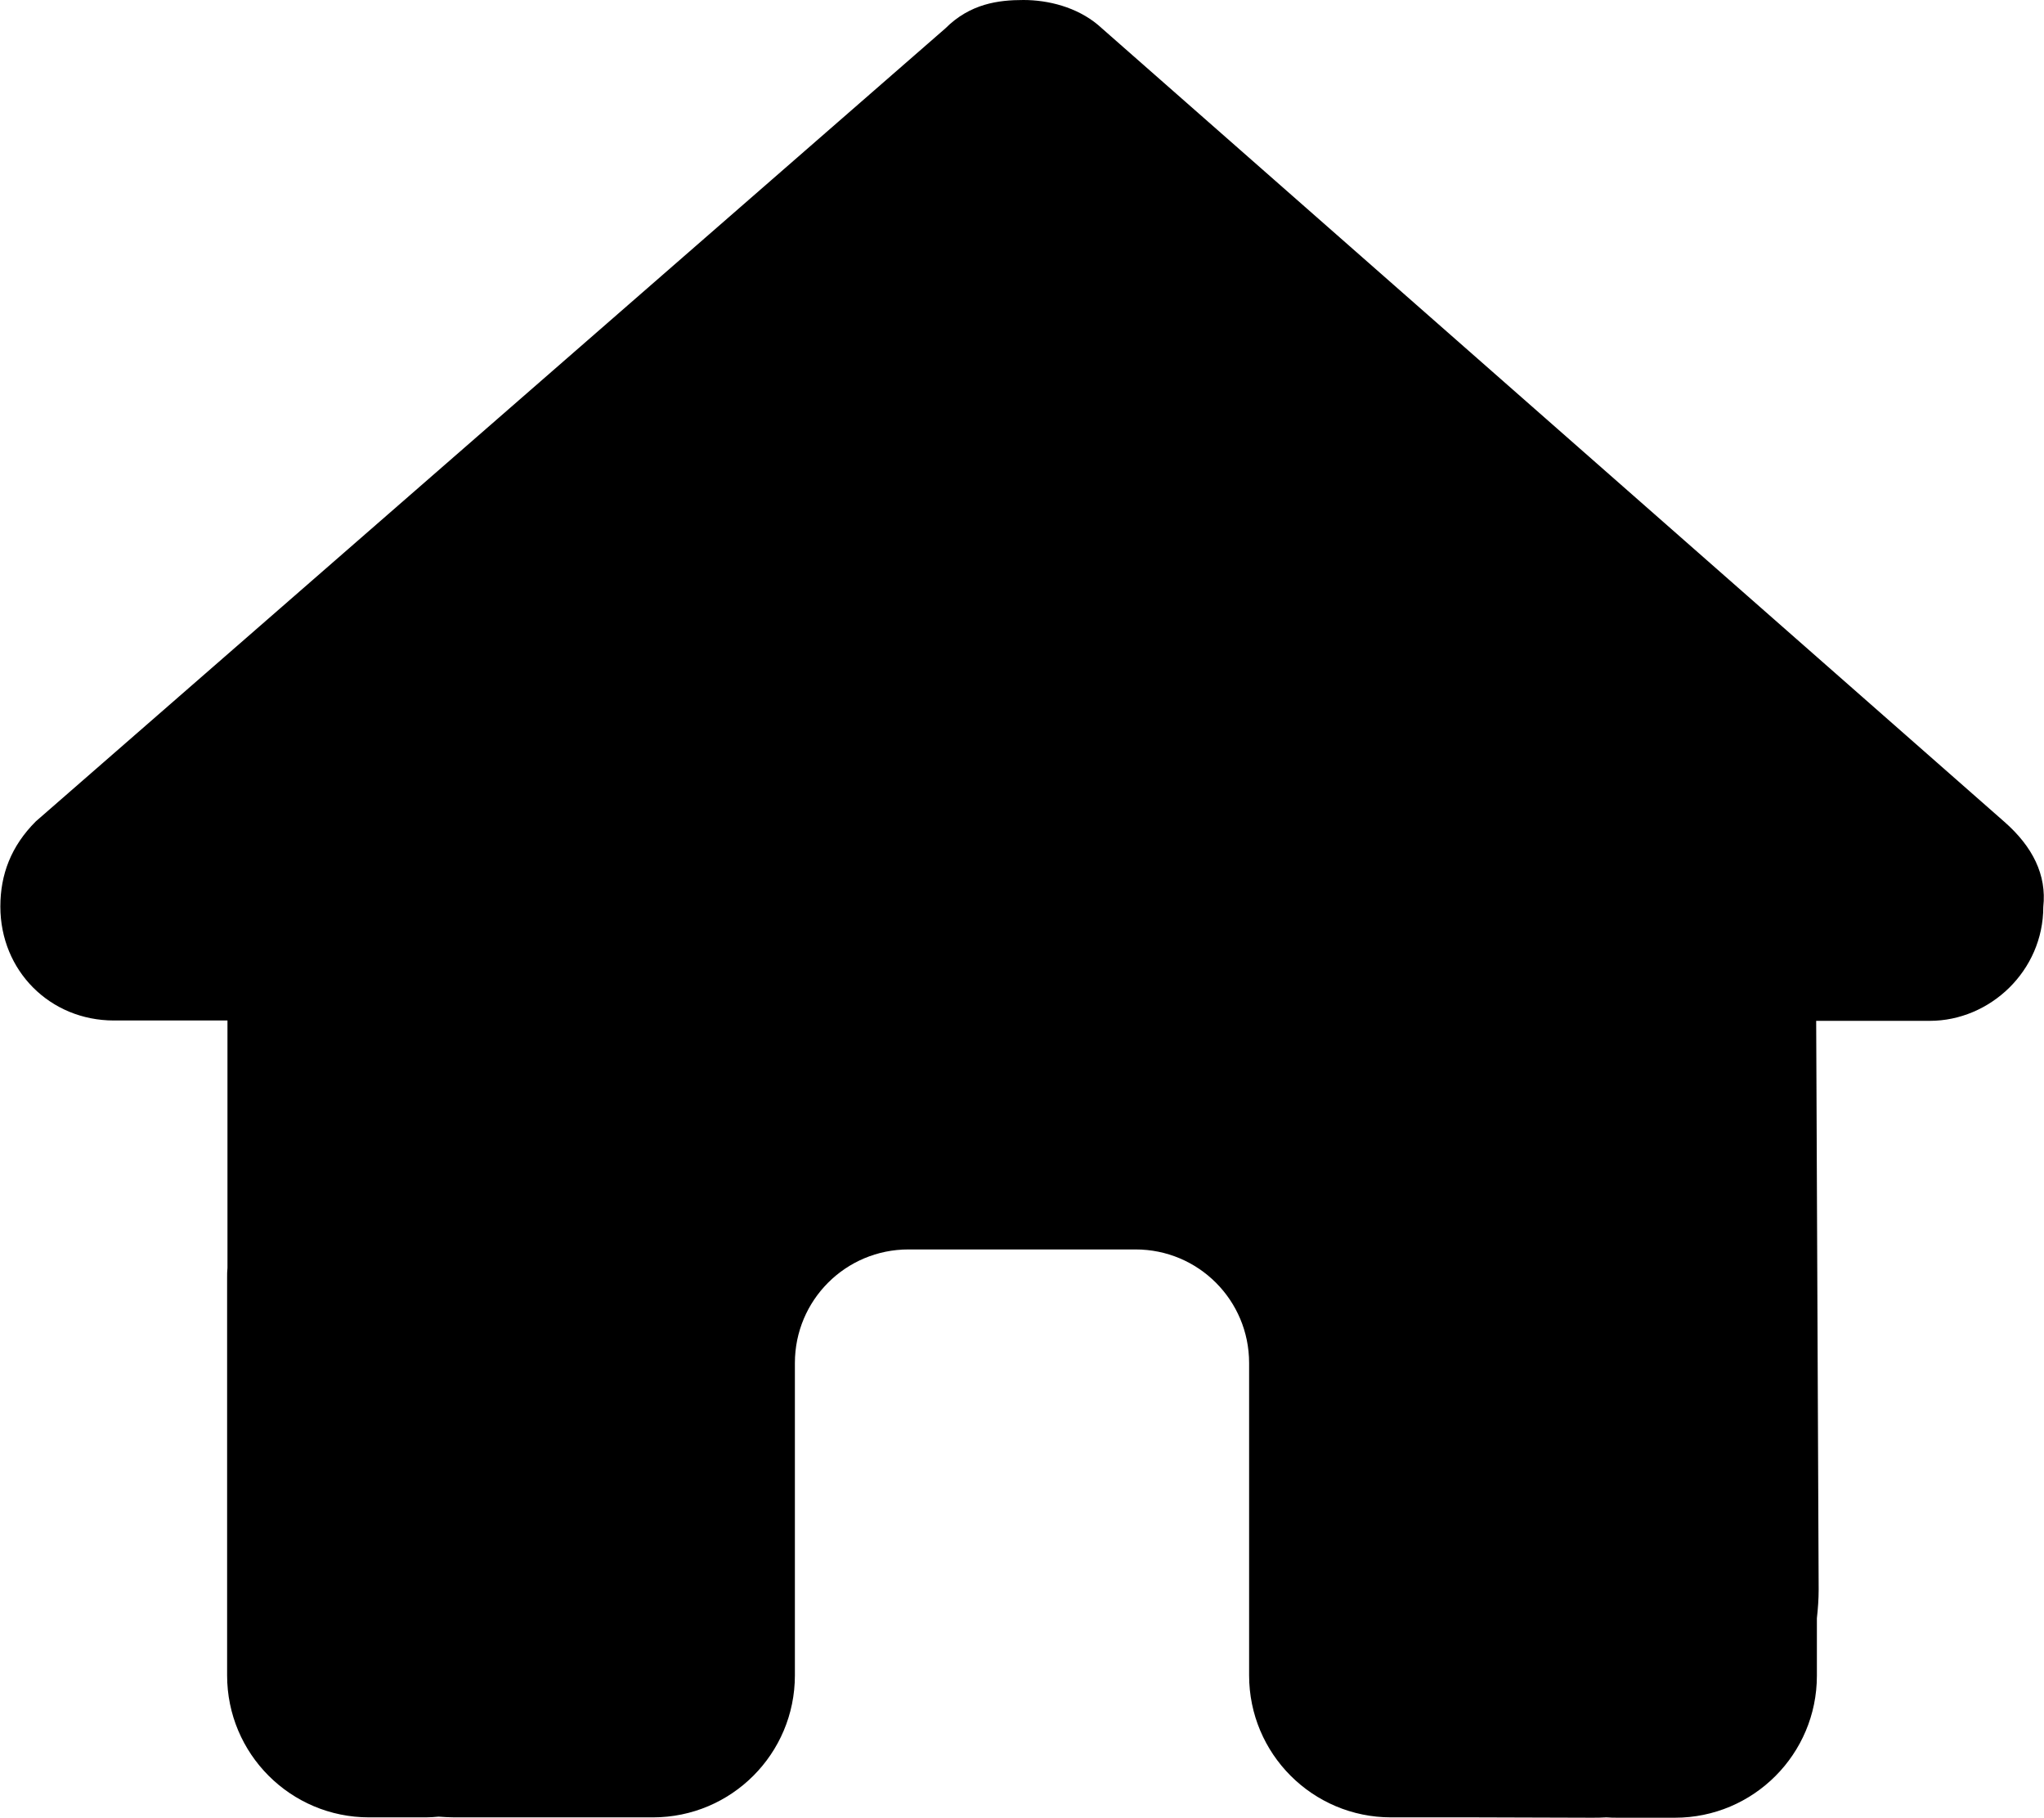
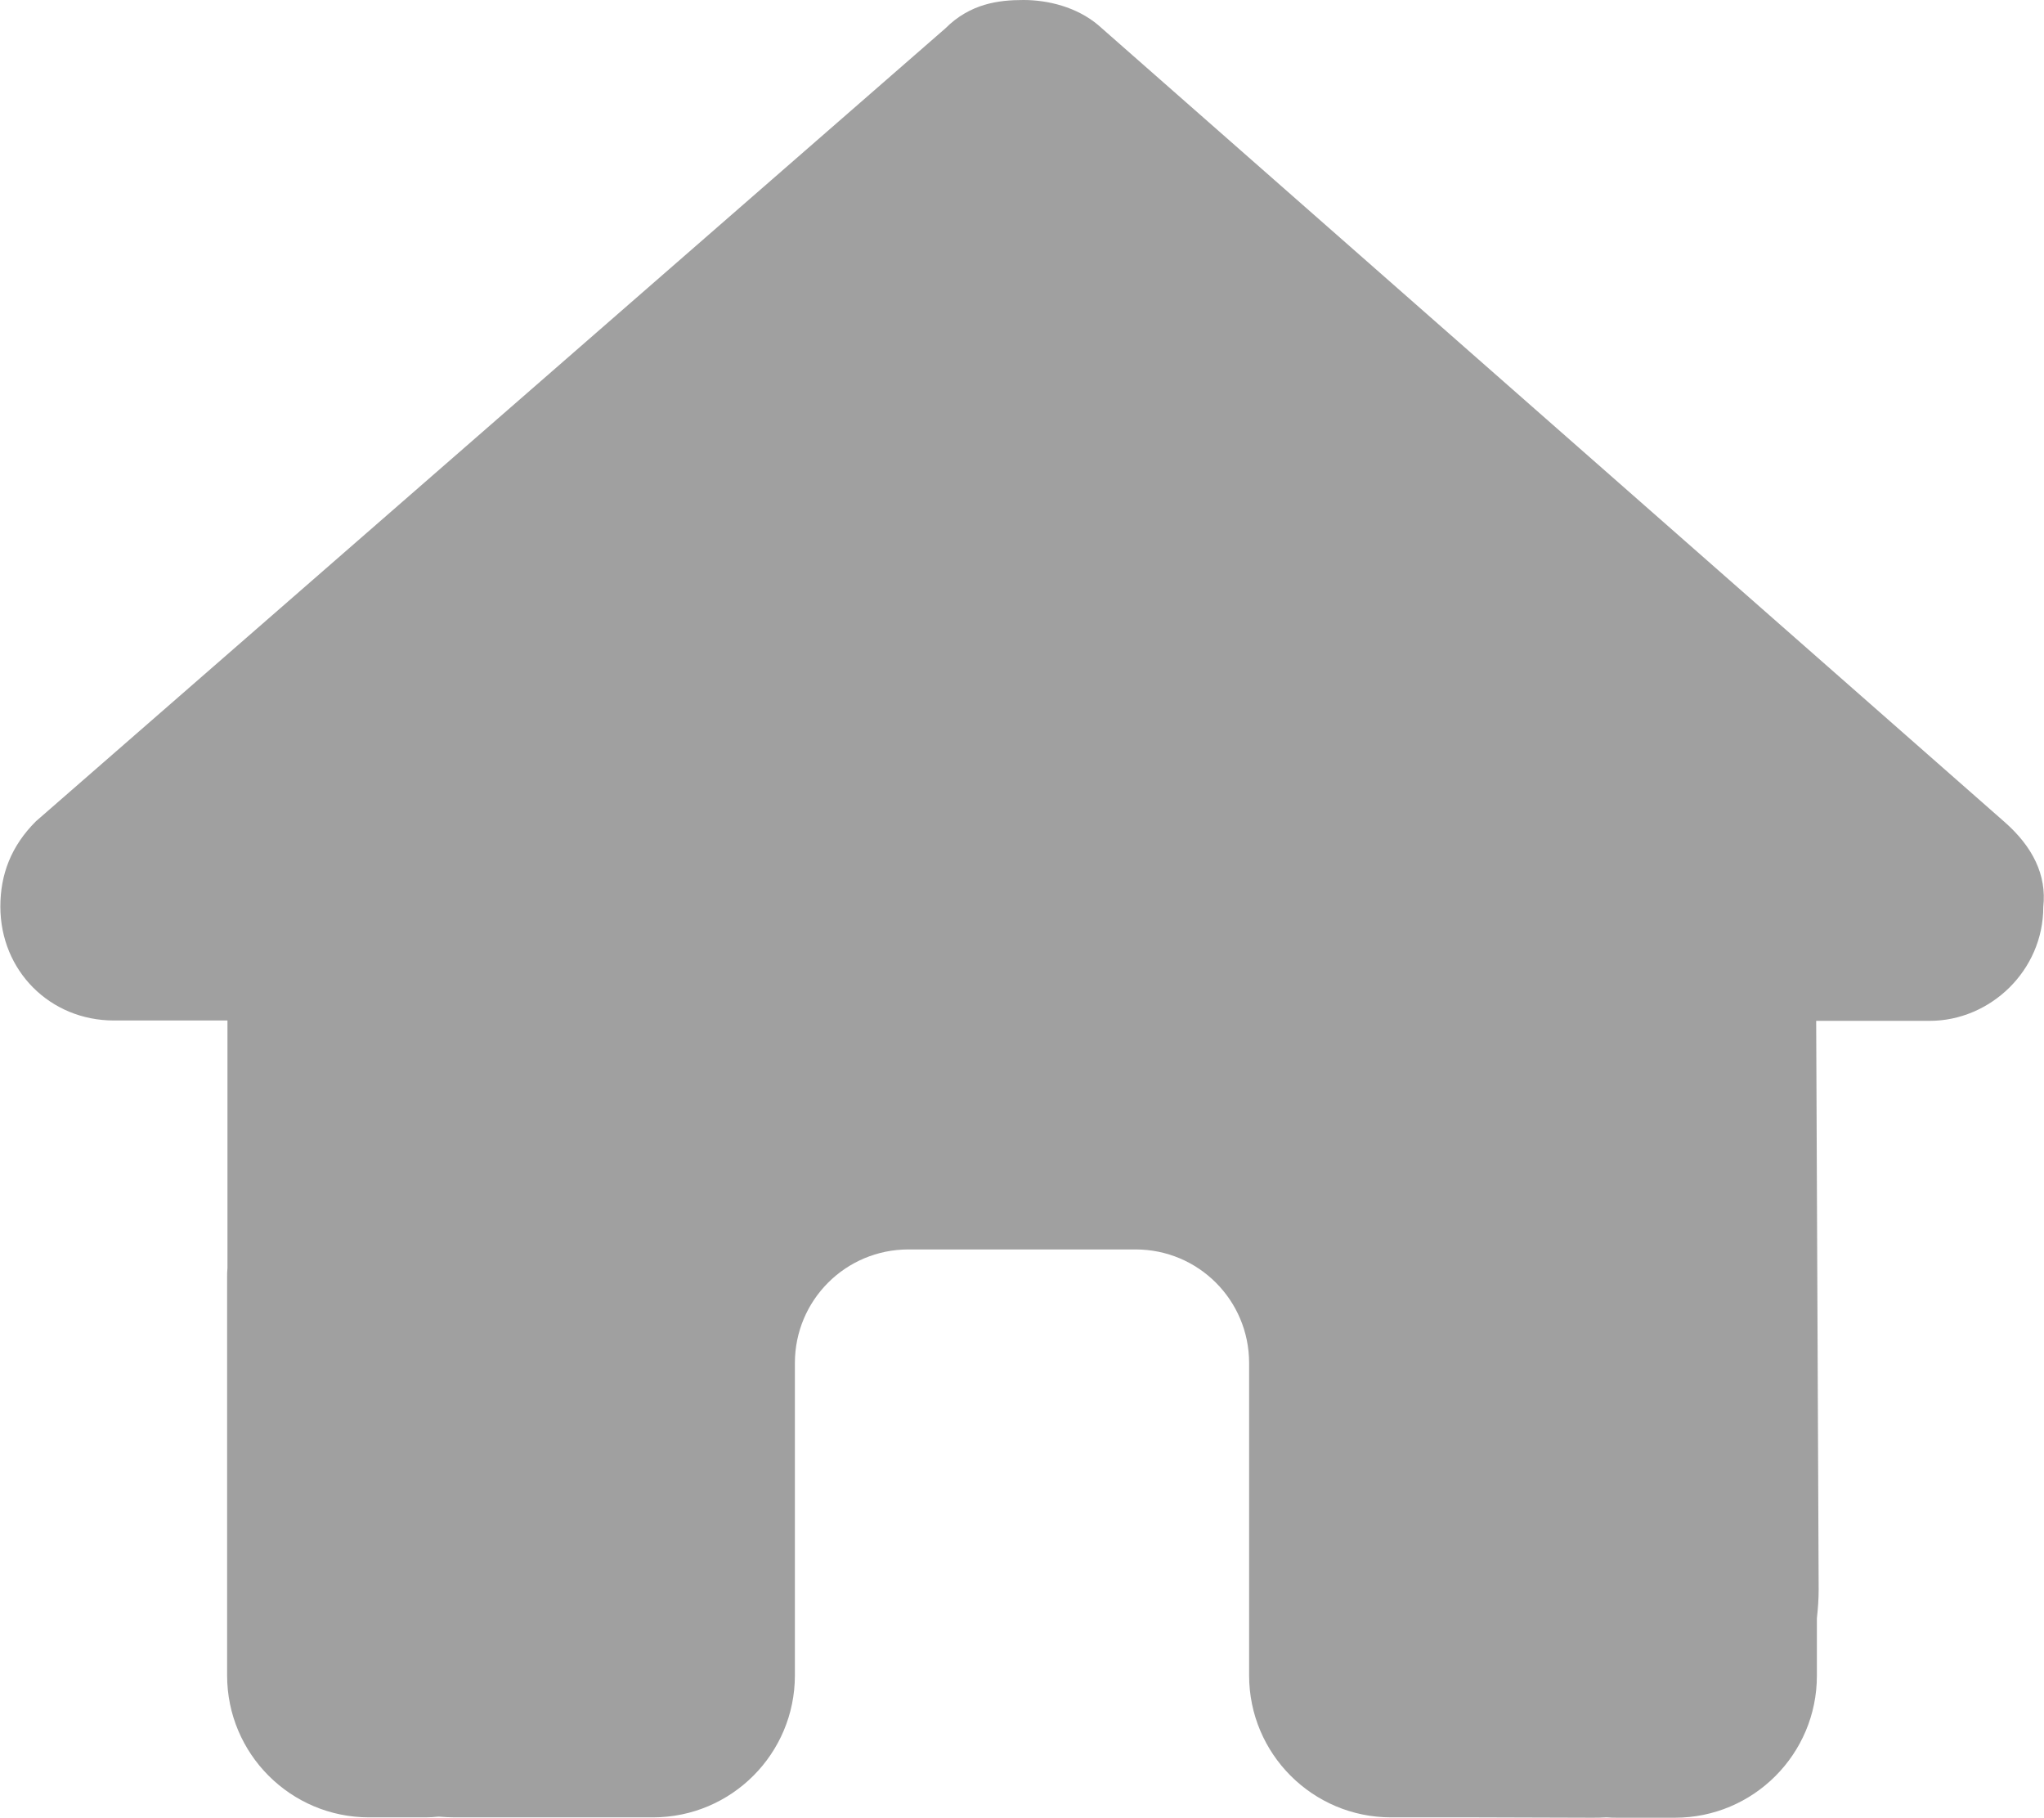
- <svg xmlns="http://www.w3.org/2000/svg" viewBox="0 0 576 512">
+ <svg xmlns="http://www.w3.org/2000/svg" viewBox="0 0 576 512" fill="#a0a0a0">
  <path d="M575.8 255.5c0 18-15 32.1-32 32.1l-32 0 .7 160.2c0 2.7-.2 5.4-.5 8.1l0 16.2c0 22.1-17.9 40-40 40l-16 0c-1.1 0-2.2 0-3.3-.1c-1.4 .1-2.8 .1-4.2 .1L416 512l-24 0c-22.1 0-40-17.9-40-40l0-24 0-64c0-17.7-14.3-32-32-32l-64 0c-17.7 0-32 14.3-32 32l0 64 0 24c0 22.1-17.9 40-40 40l-24 0-31.9 0c-1.5 0-3-.1-4.5-.2c-1.2 .1-2.4 .2-3.6 .2l-16 0c-22.1 0-40-17.9-40-40l0-112c0-.9 0-1.9 .1-2.8l0-69.7-32 0c-18 0-32-14-32-32.1c0-9 3-17 10-24L266.4 8c7-7 15-8 22-8s15 2 21 7L564.8 231.5c8 7 12 15 11 24z" />
</svg>
